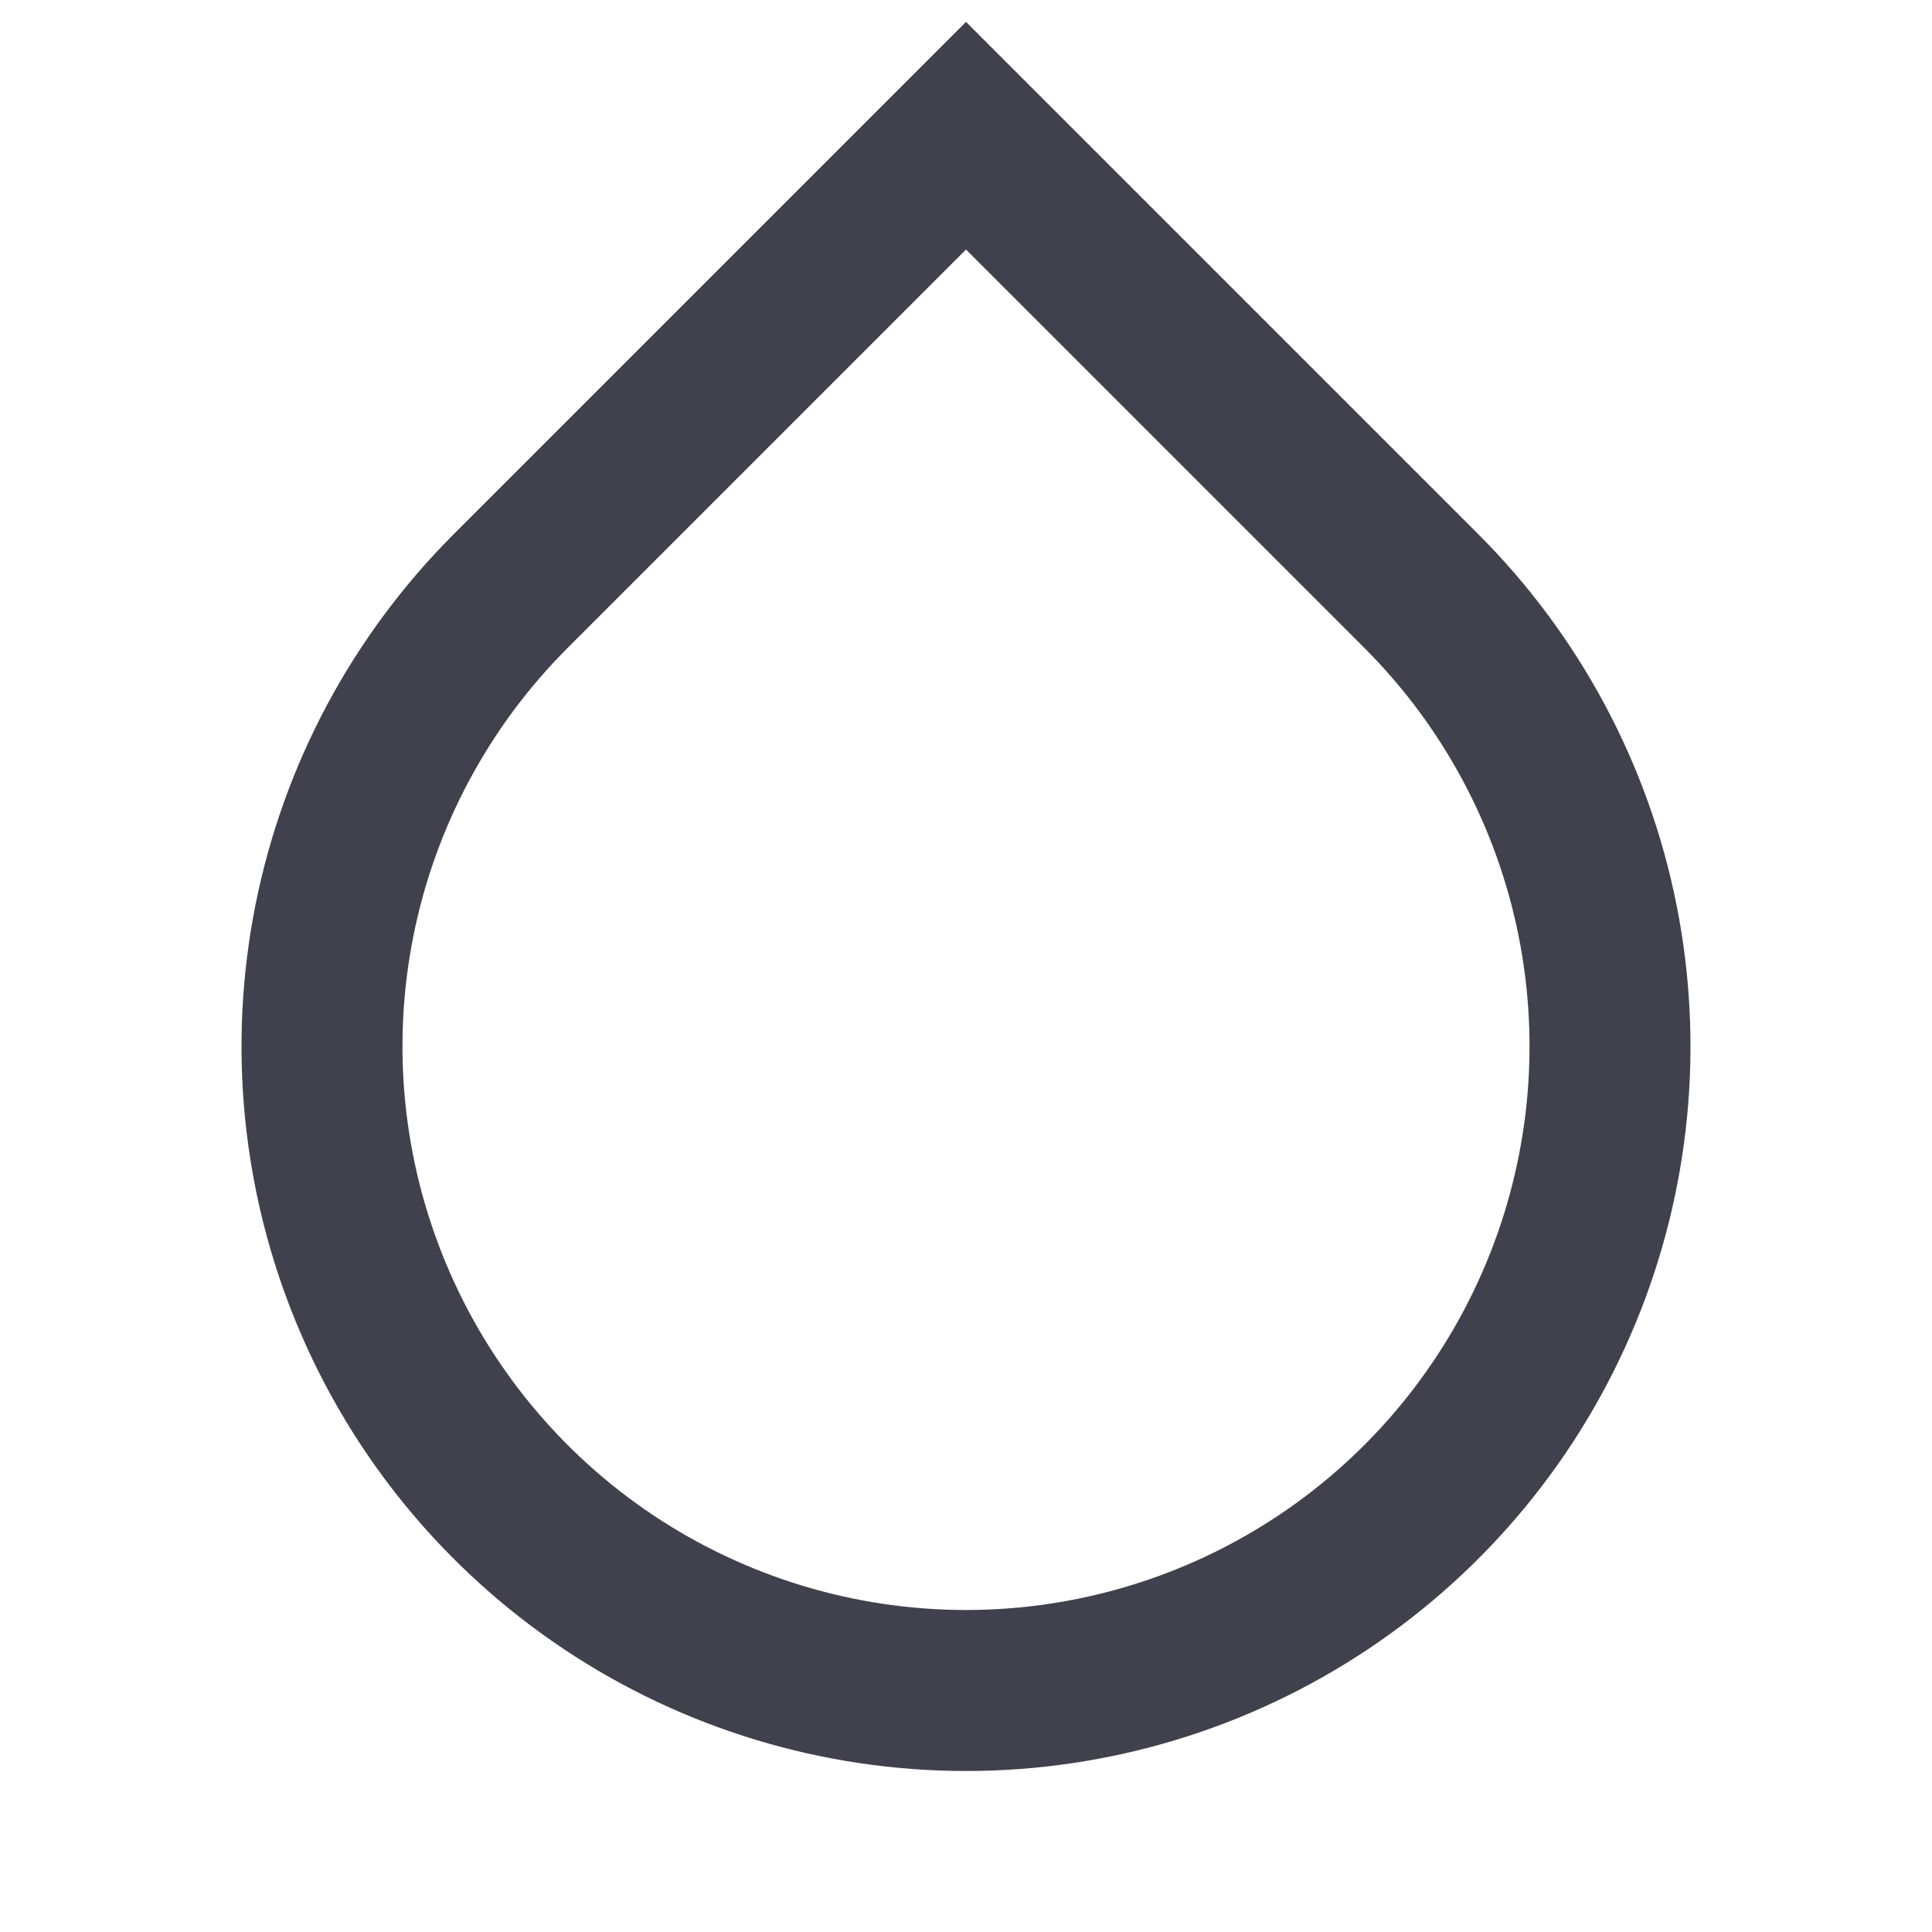
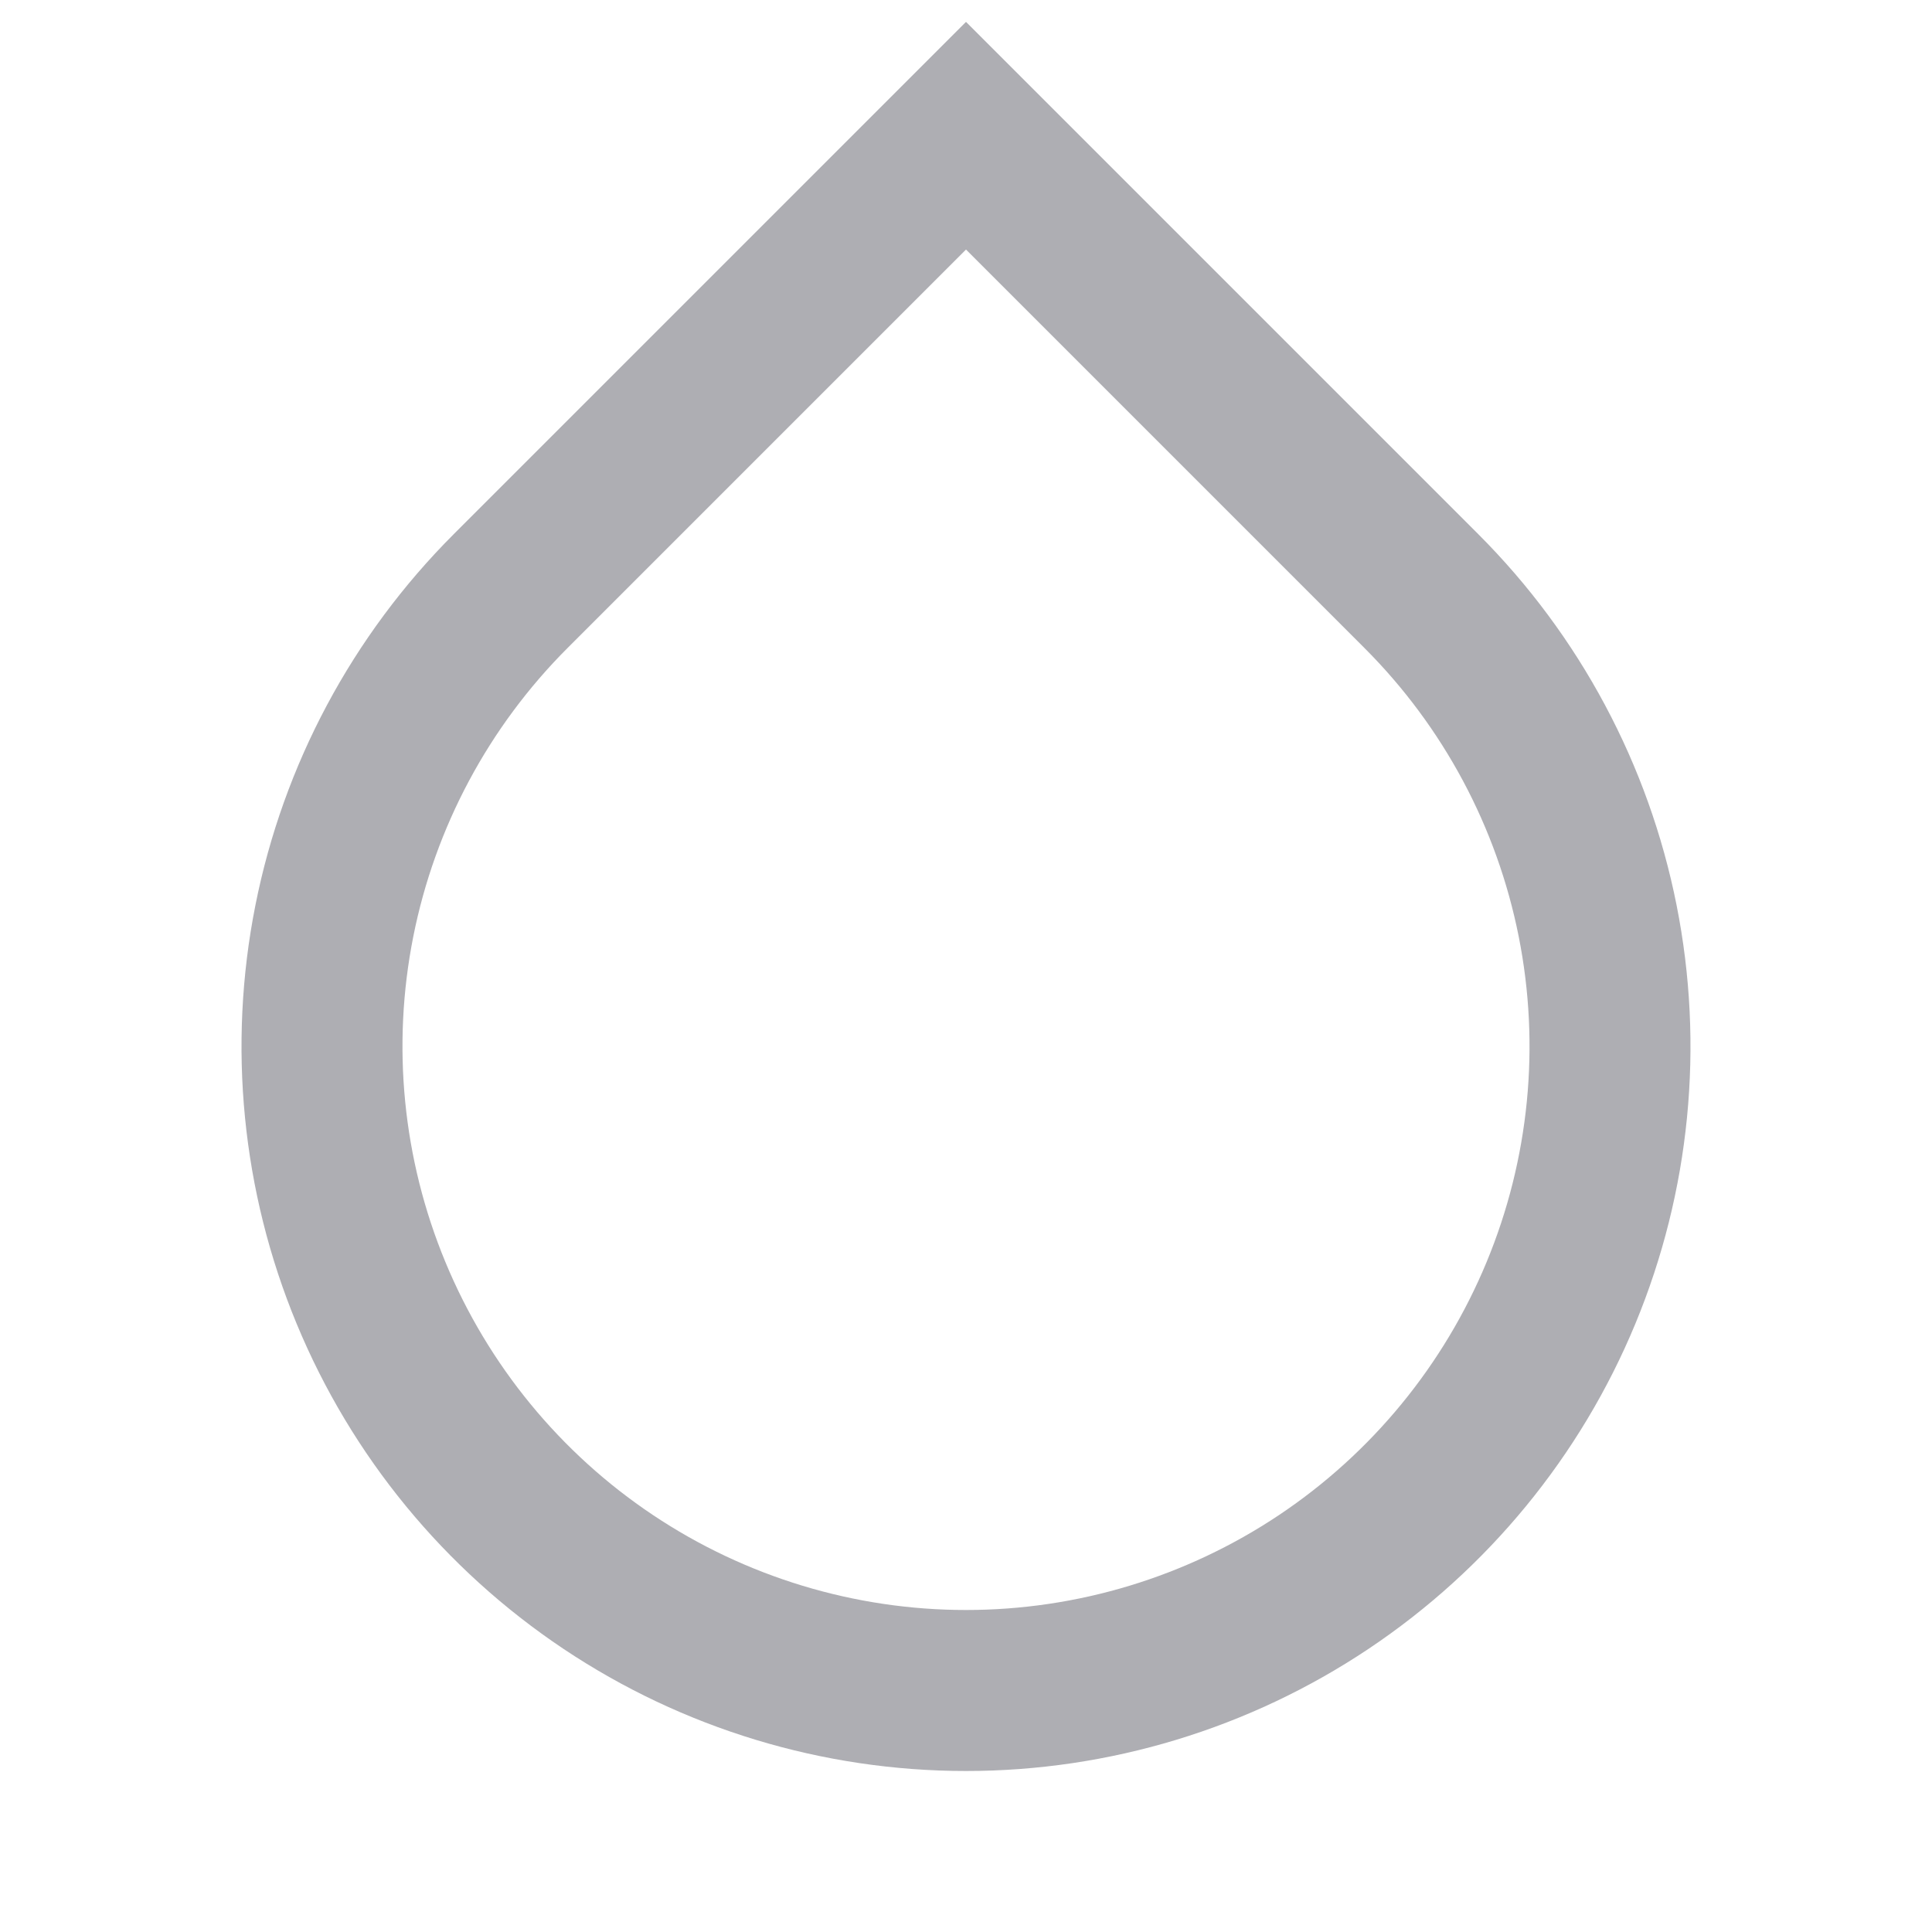
<svg xmlns="http://www.w3.org/2000/svg" width="24" height="24" viewBox="0 0 24 24" fill="none">
-   <path d="M12 3.1L7.05 8.05C6.071 9.029 5.404 10.276 5.134 11.634C4.864 12.992 5.003 14.399 5.533 15.678C6.063 16.957 6.96 18.051 8.111 18.82C9.262 19.589 10.616 20 12 20C13.384 20 14.738 19.589 15.889 18.82C17.04 18.051 17.937 16.957 18.467 15.678C18.997 14.399 19.136 12.992 18.866 11.634C18.596 10.276 17.929 9.029 16.95 8.05L12 3.1ZM12 0.272L18.364 6.636C19.623 7.895 20.48 9.498 20.827 11.244C21.174 12.99 20.996 14.8 20.315 16.444C19.634 18.089 18.48 19.494 17 20.483C15.52 21.472 13.78 22 12 22C10.22 22 8.48 21.472 7 20.483C5.52 19.494 4.366 18.089 3.685 16.444C3.004 14.8 2.826 12.99 3.173 11.244C3.52 9.498 4.377 7.895 5.636 6.636L12 0.272Z" fill="#41414D" />
+   <path d="M12 3.1L7.05 8.05C6.071 9.029 5.404 10.276 5.134 11.634C4.864 12.992 5.003 14.399 5.533 15.678C6.063 16.957 6.96 18.051 8.111 18.82C9.262 19.589 10.616 20 12 20C13.384 20 14.738 19.589 15.889 18.82C17.04 18.051 17.937 16.957 18.467 15.678C18.997 14.399 19.136 12.992 18.866 11.634C18.596 10.276 17.929 9.029 16.95 8.05L12 3.1ZM12 0.272L18.364 6.636C19.623 7.895 20.48 9.498 20.827 11.244C21.174 12.99 20.996 14.8 20.315 16.444C19.634 18.089 18.48 19.494 17 20.483C15.52 21.472 13.78 22 12 22C10.22 22 8.48 21.472 7 20.483C5.52 19.494 4.366 18.089 3.685 16.444C3.004 14.8 2.826 12.99 3.173 11.244C3.52 9.498 4.377 7.895 5.636 6.636L12 0.272Z" fill="#AEAEB3" />
</svg>
